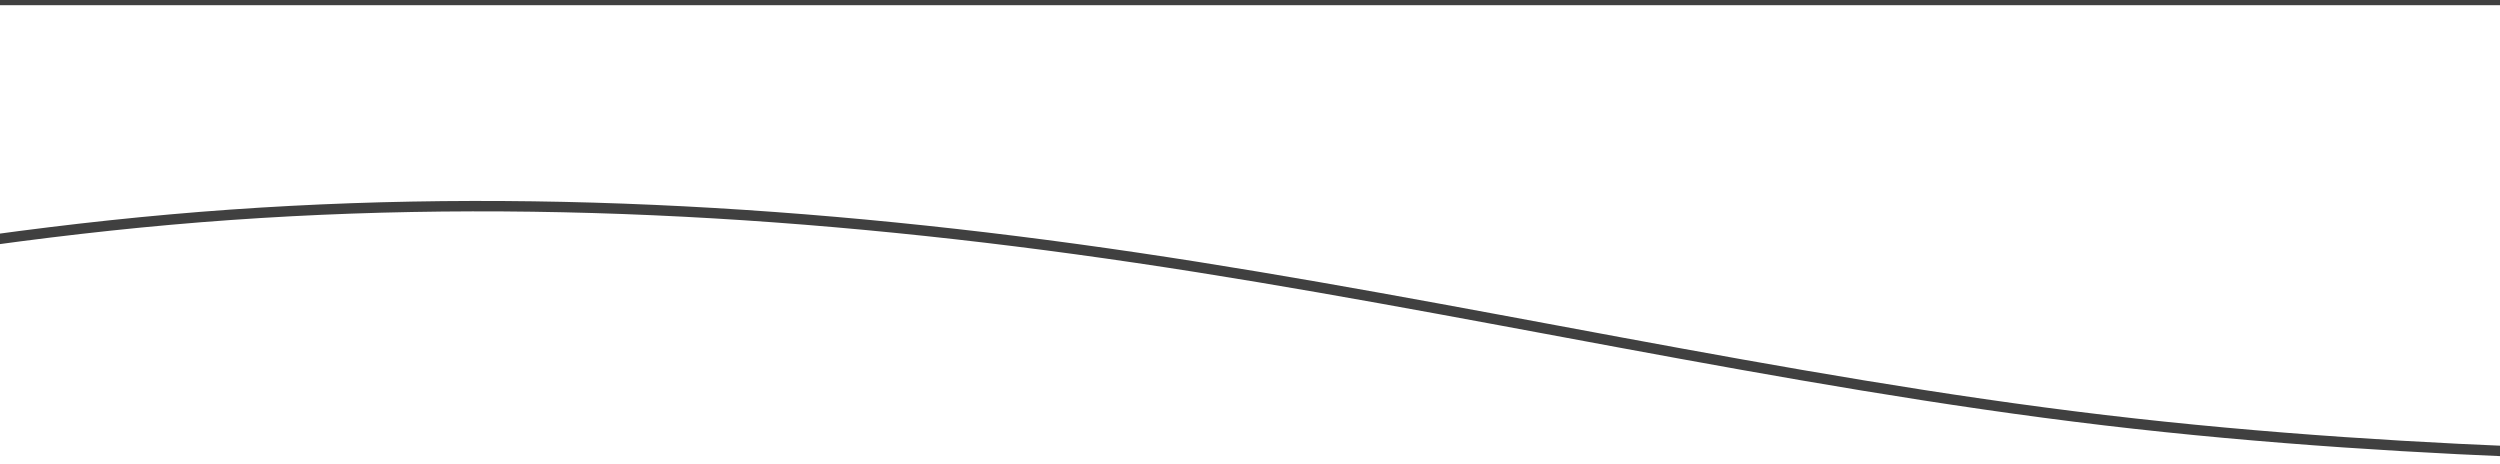
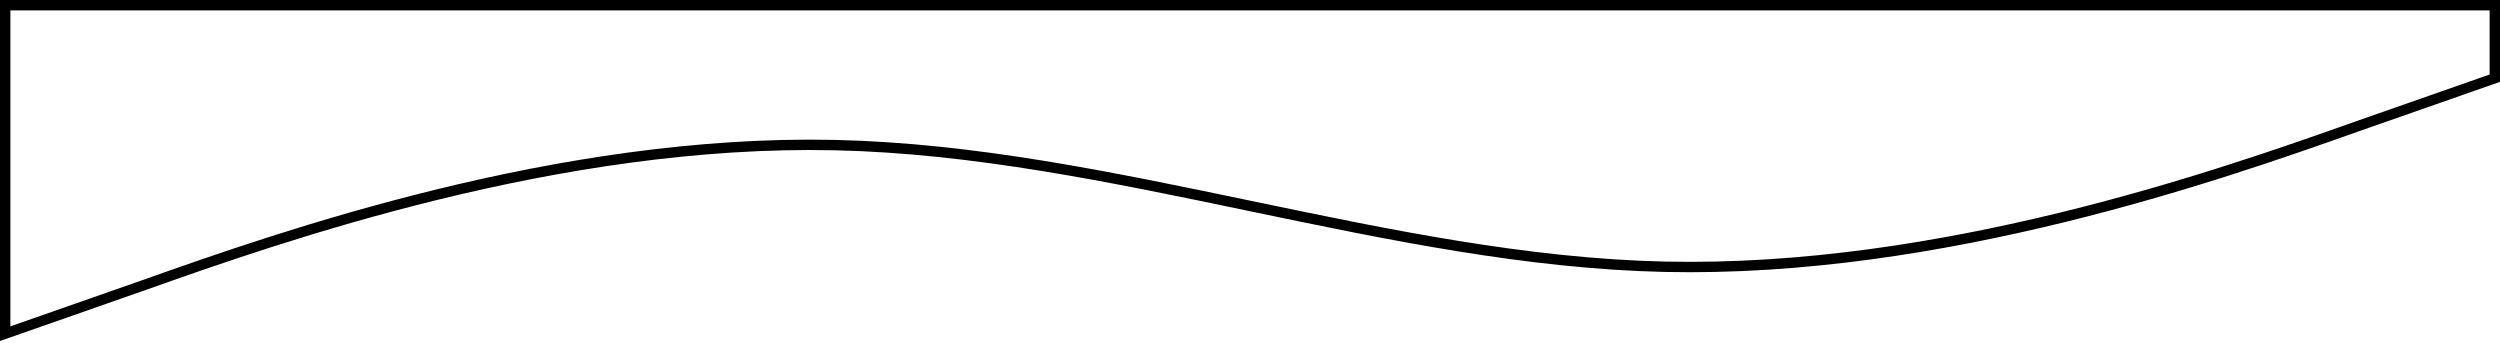
- <svg xmlns="http://www.w3.org/2000/svg" width="1440" height="267" viewBox="0 0 1440 267" fill="none">
-   <path fill-rule="evenodd" clip-rule="evenodd" d="M-459 231L-366.167 209C-273.333 187 -87.667 143 98 126.5C283.667 110 469.333 121 655 148.5C840.667 176 1026.33 220 1212 242C1397.67 264 1583.33 264 1676.17 264H1769V0H1676.17C1583.33 0 1397.67 0 1212 0C1026.33 0 840.667 0 655 0C469.333 0 283.667 0 98 0C-87.667 0 -273.333 0 -366.167 0H-459V231Z" stroke="black" stroke-opacity="0.75" stroke-width="6" />
+ <svg xmlns="http://www.w3.org/2000/svg" width="1446" height="198" viewBox="0 0 1446 198" fill="none">
+   <path fill-rule="evenodd" clip-rule="evenodd" d="M3 193L83.4 164.852C162.6 136.704 323.4 80.407 483 83.926C642.6 87.444 803.4 150.778 963 154.296C1122.6 157.815 1283.4 101.519 1362.6 73.37L1443 45.222V3H1362.6C1283.4 3 1122.6 3 963 3C803.4 3 642.6 3 483 3C323.4 3 162.6 3 83.4 3H3V193Z" stroke="black" stroke-width="6" />
</svg>
